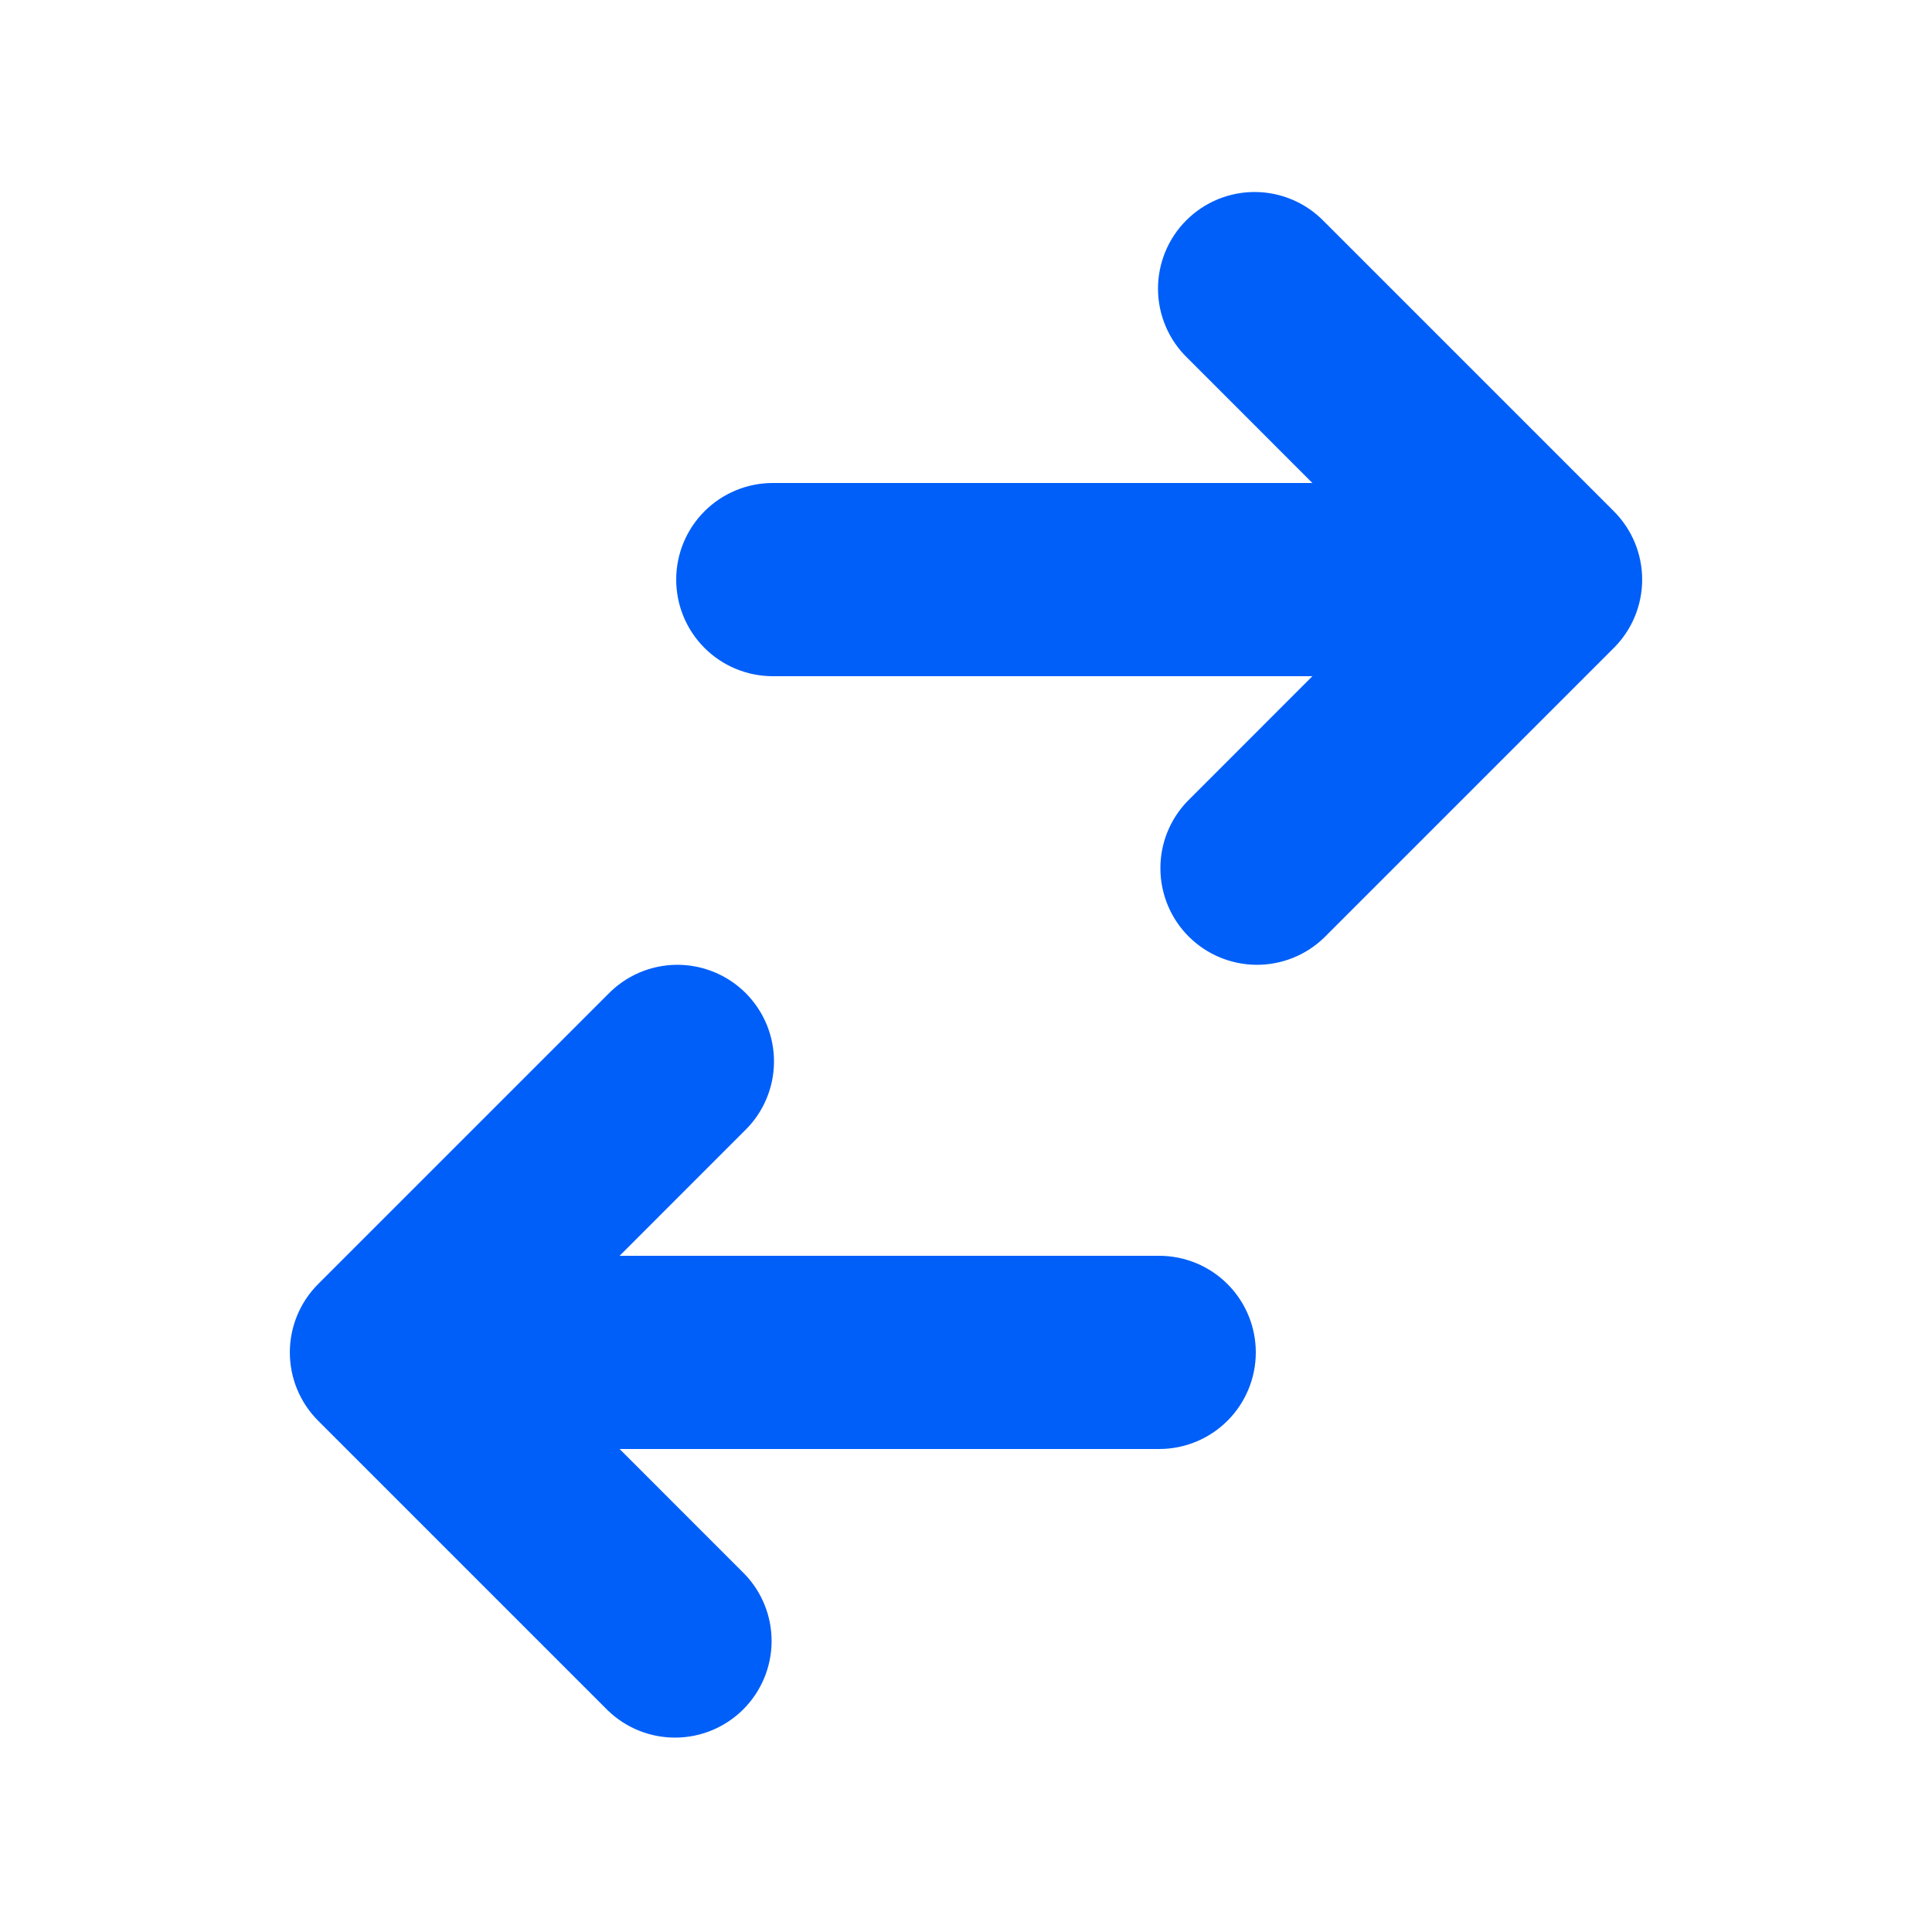
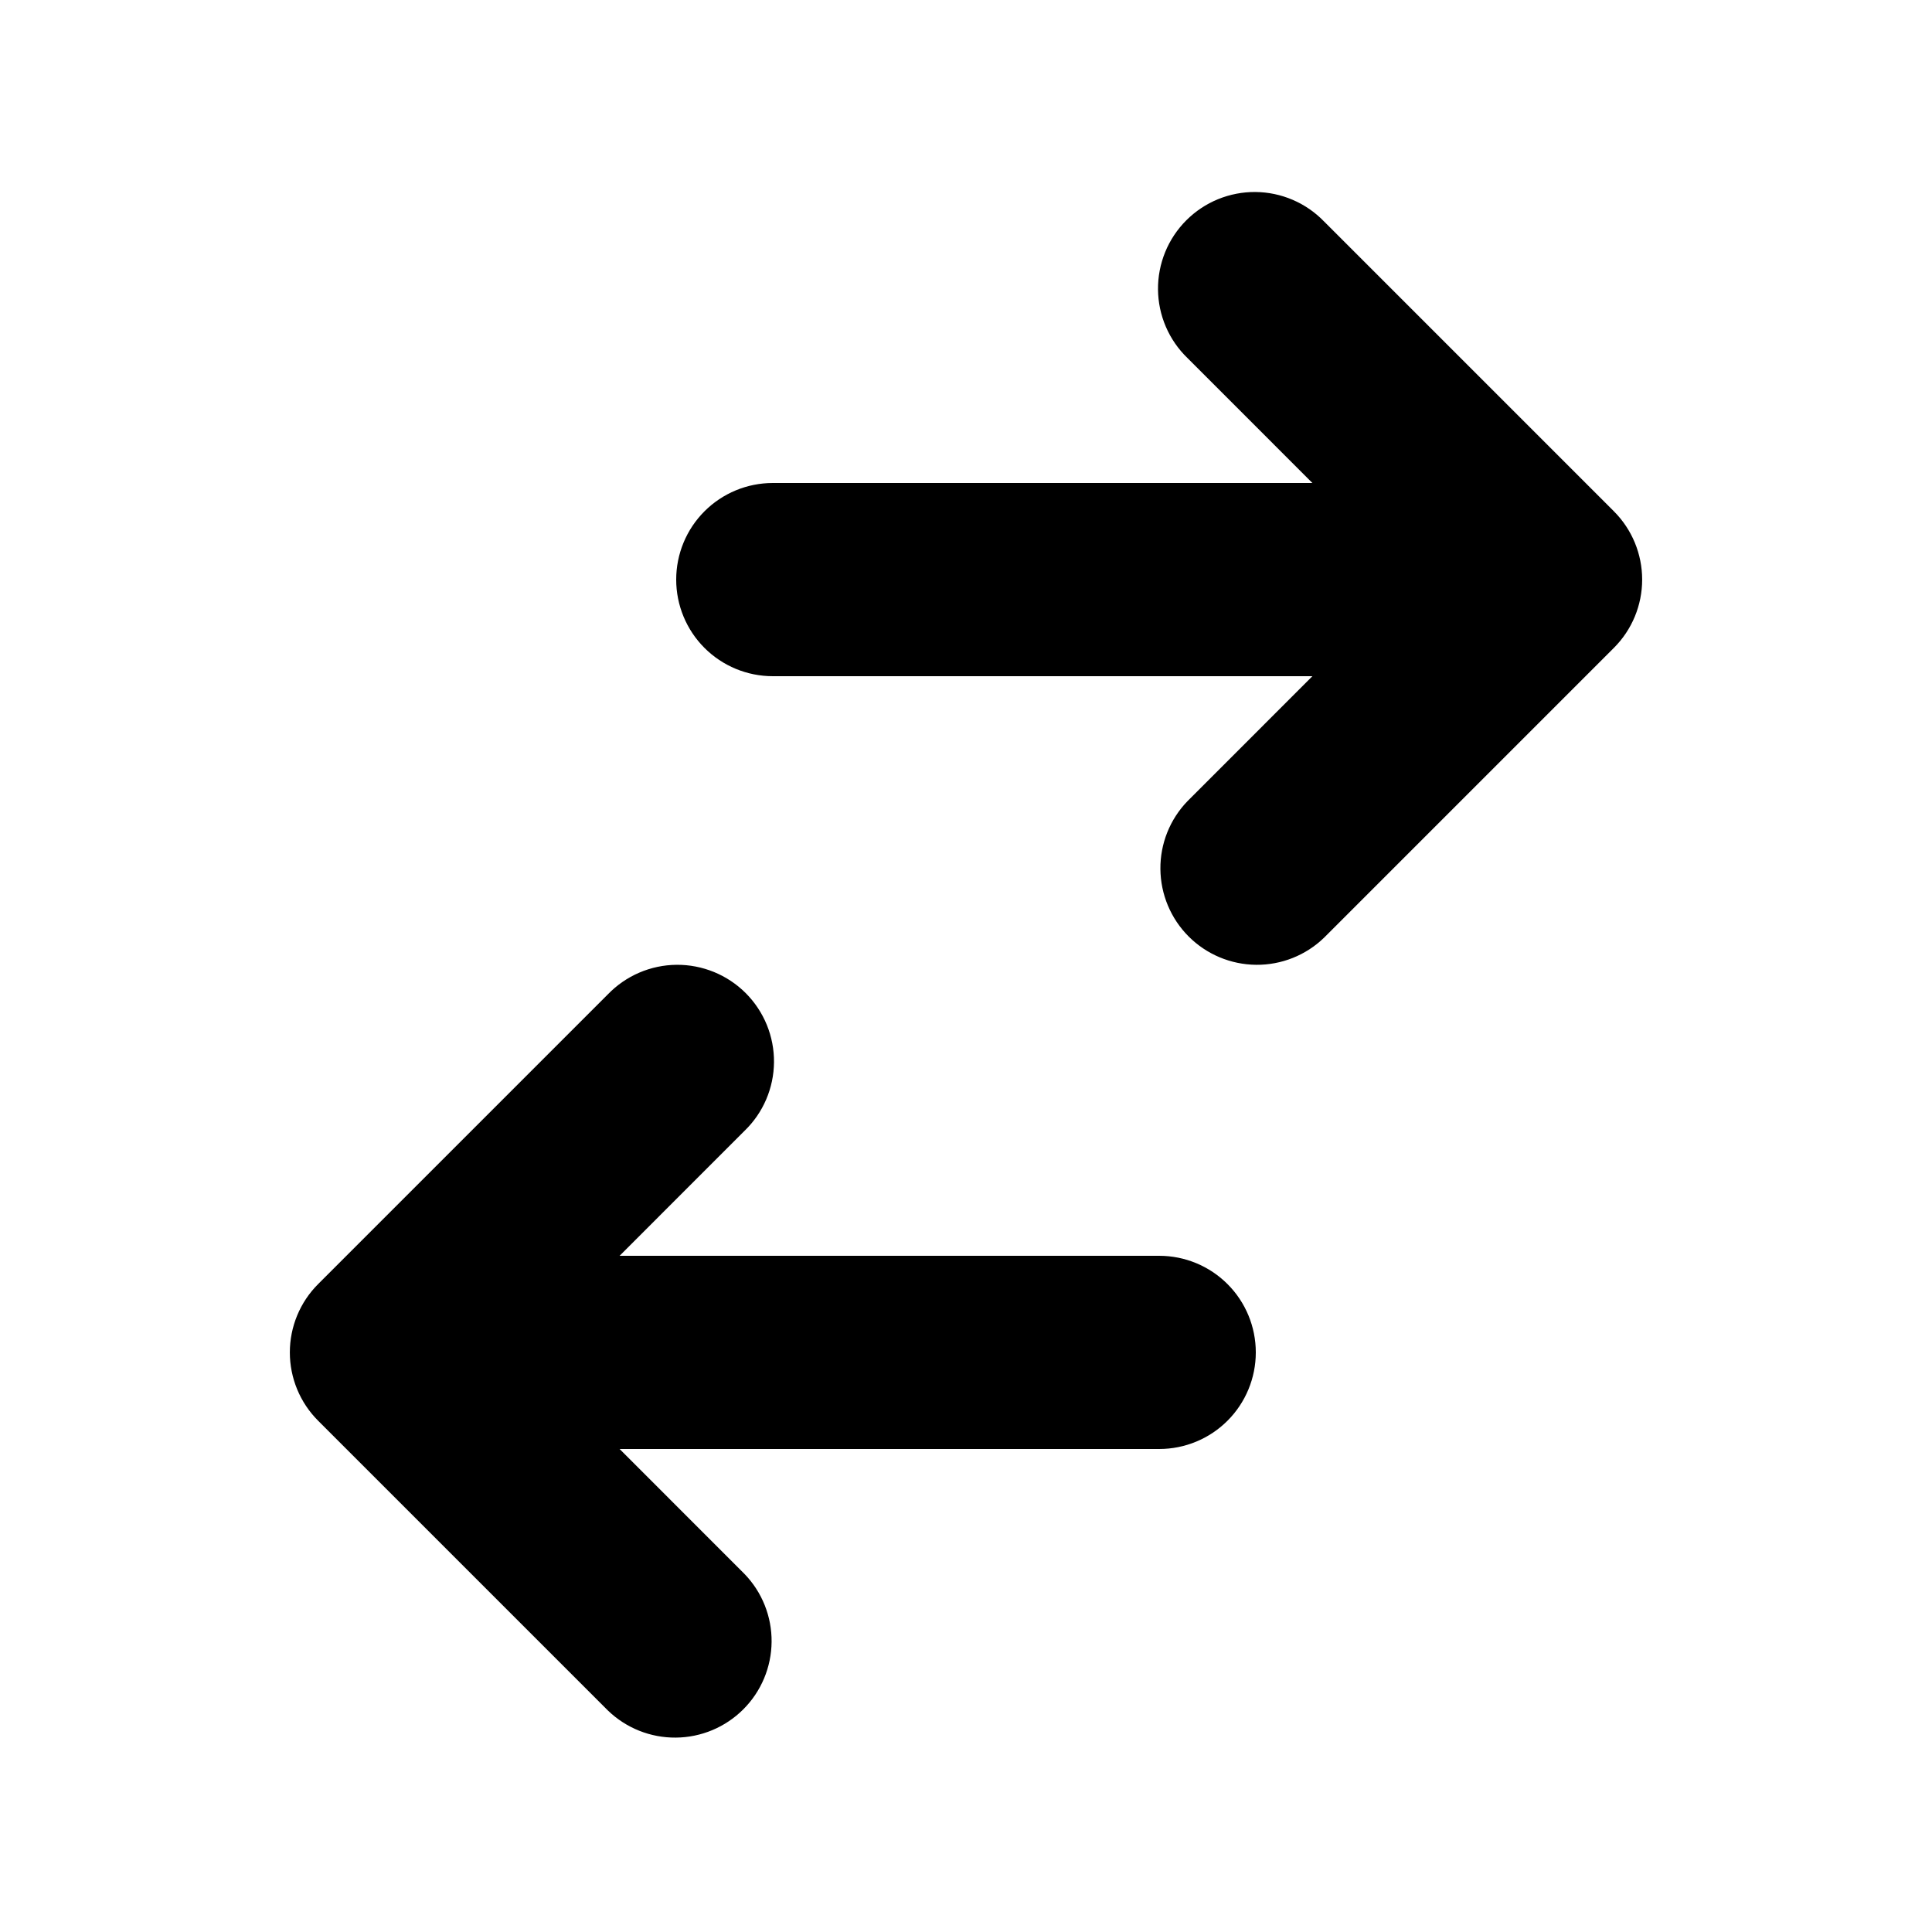
- <svg xmlns="http://www.w3.org/2000/svg" width="50" height="50" viewBox="0 0 50 50" fill="none">
-   <path d="M20 12.5C19.337 12.5 18.701 12.763 18.232 13.232C17.763 13.701 17.5 14.337 17.5 15C17.5 15.663 17.763 16.299 18.232 16.768C18.701 17.237 19.337 17.5 20 17.5H33.965L30.733 20.733C30.277 21.204 30.025 21.835 30.031 22.491C30.037 23.146 30.299 23.773 30.763 24.237C31.227 24.701 31.854 24.963 32.509 24.969C33.164 24.975 33.796 24.723 34.267 24.267L41.767 16.767C42.236 16.299 42.499 15.663 42.499 15C42.499 14.337 42.236 13.701 41.767 13.232L34.267 5.732C34.037 5.494 33.761 5.303 33.456 5.172C33.151 5.041 32.823 4.972 32.491 4.969C32.159 4.966 31.83 5.03 31.523 5.155C31.215 5.281 30.936 5.467 30.701 5.702C30.467 5.936 30.281 6.215 30.155 6.523C30.03 6.83 29.966 7.159 29.969 7.491C29.972 7.823 30.041 8.151 30.172 8.456C30.303 8.761 30.494 9.037 30.733 9.267L33.965 12.5H20ZM30 37.5C30.663 37.5 31.299 37.237 31.768 36.768C32.237 36.299 32.5 35.663 32.5 35C32.5 34.337 32.237 33.701 31.768 33.232C31.299 32.763 30.663 32.5 30 32.5H16.035L19.267 29.267C19.506 29.037 19.697 28.761 19.828 28.456C19.959 28.151 20.028 27.823 20.031 27.491C20.034 27.159 19.97 26.83 19.845 26.523C19.719 26.215 19.533 25.936 19.299 25.701C19.064 25.467 18.785 25.281 18.477 25.155C18.17 25.03 17.841 24.966 17.509 24.969C17.177 24.972 16.849 25.041 16.544 25.172C16.239 25.303 15.963 25.494 15.732 25.733L8.232 33.233C7.764 33.701 7.501 34.337 7.501 35C7.501 35.663 7.764 36.299 8.232 36.767L15.732 44.267C16.204 44.723 16.835 44.975 17.491 44.969C18.146 44.964 18.773 44.701 19.237 44.237C19.701 43.773 19.963 43.147 19.969 42.491C19.975 41.836 19.723 41.204 19.267 40.733L16.035 37.5H30Z" fill="#005FF9" />
+ <svg xmlns="http://www.w3.org/2000/svg" viewBox="0 0 50 50" fill="none">
+   <path d="M20 12.5C19.337 12.5 18.701 12.763 18.232 13.232C17.763 13.701 17.5 14.337 17.5 15C17.5 15.663 17.763 16.299 18.232 16.768C18.701 17.237 19.337 17.5 20 17.5H33.965L30.733 20.733C30.277 21.204 30.025 21.835 30.031 22.491C30.037 23.146 30.299 23.773 30.763 24.237C31.227 24.701 31.854 24.963 32.509 24.969C33.164 24.975 33.796 24.723 34.267 24.267L41.767 16.767C42.236 16.299 42.499 15.663 42.499 15C42.499 14.337 42.236 13.701 41.767 13.232L34.267 5.732C34.037 5.494 33.761 5.303 33.456 5.172C33.151 5.041 32.823 4.972 32.491 4.969C32.159 4.966 31.83 5.03 31.523 5.155C31.215 5.281 30.936 5.467 30.701 5.702C30.467 5.936 30.281 6.215 30.155 6.523C30.03 6.83 29.966 7.159 29.969 7.491C29.972 7.823 30.041 8.151 30.172 8.456C30.303 8.761 30.494 9.037 30.733 9.267L33.965 12.5H20ZM30 37.5C30.663 37.5 31.299 37.237 31.768 36.768C32.237 36.299 32.5 35.663 32.5 35C32.5 34.337 32.237 33.701 31.768 33.232C31.299 32.763 30.663 32.5 30 32.5H16.035L19.267 29.267C19.506 29.037 19.697 28.761 19.828 28.456C19.959 28.151 20.028 27.823 20.031 27.491C20.034 27.159 19.97 26.83 19.845 26.523C19.719 26.215 19.533 25.936 19.299 25.701C19.064 25.467 18.785 25.281 18.477 25.155C18.17 25.03 17.841 24.966 17.509 24.969C17.177 24.972 16.849 25.041 16.544 25.172C16.239 25.303 15.963 25.494 15.732 25.733L8.232 33.233C7.764 33.701 7.501 34.337 7.501 35C7.501 35.663 7.764 36.299 8.232 36.767L15.732 44.267C16.204 44.723 16.835 44.975 17.491 44.969C18.146 44.964 18.773 44.701 19.237 44.237C19.701 43.773 19.963 43.147 19.969 42.491C19.975 41.836 19.723 41.204 19.267 40.733L16.035 37.5H30Z" fill="currentColor" />
</svg>
